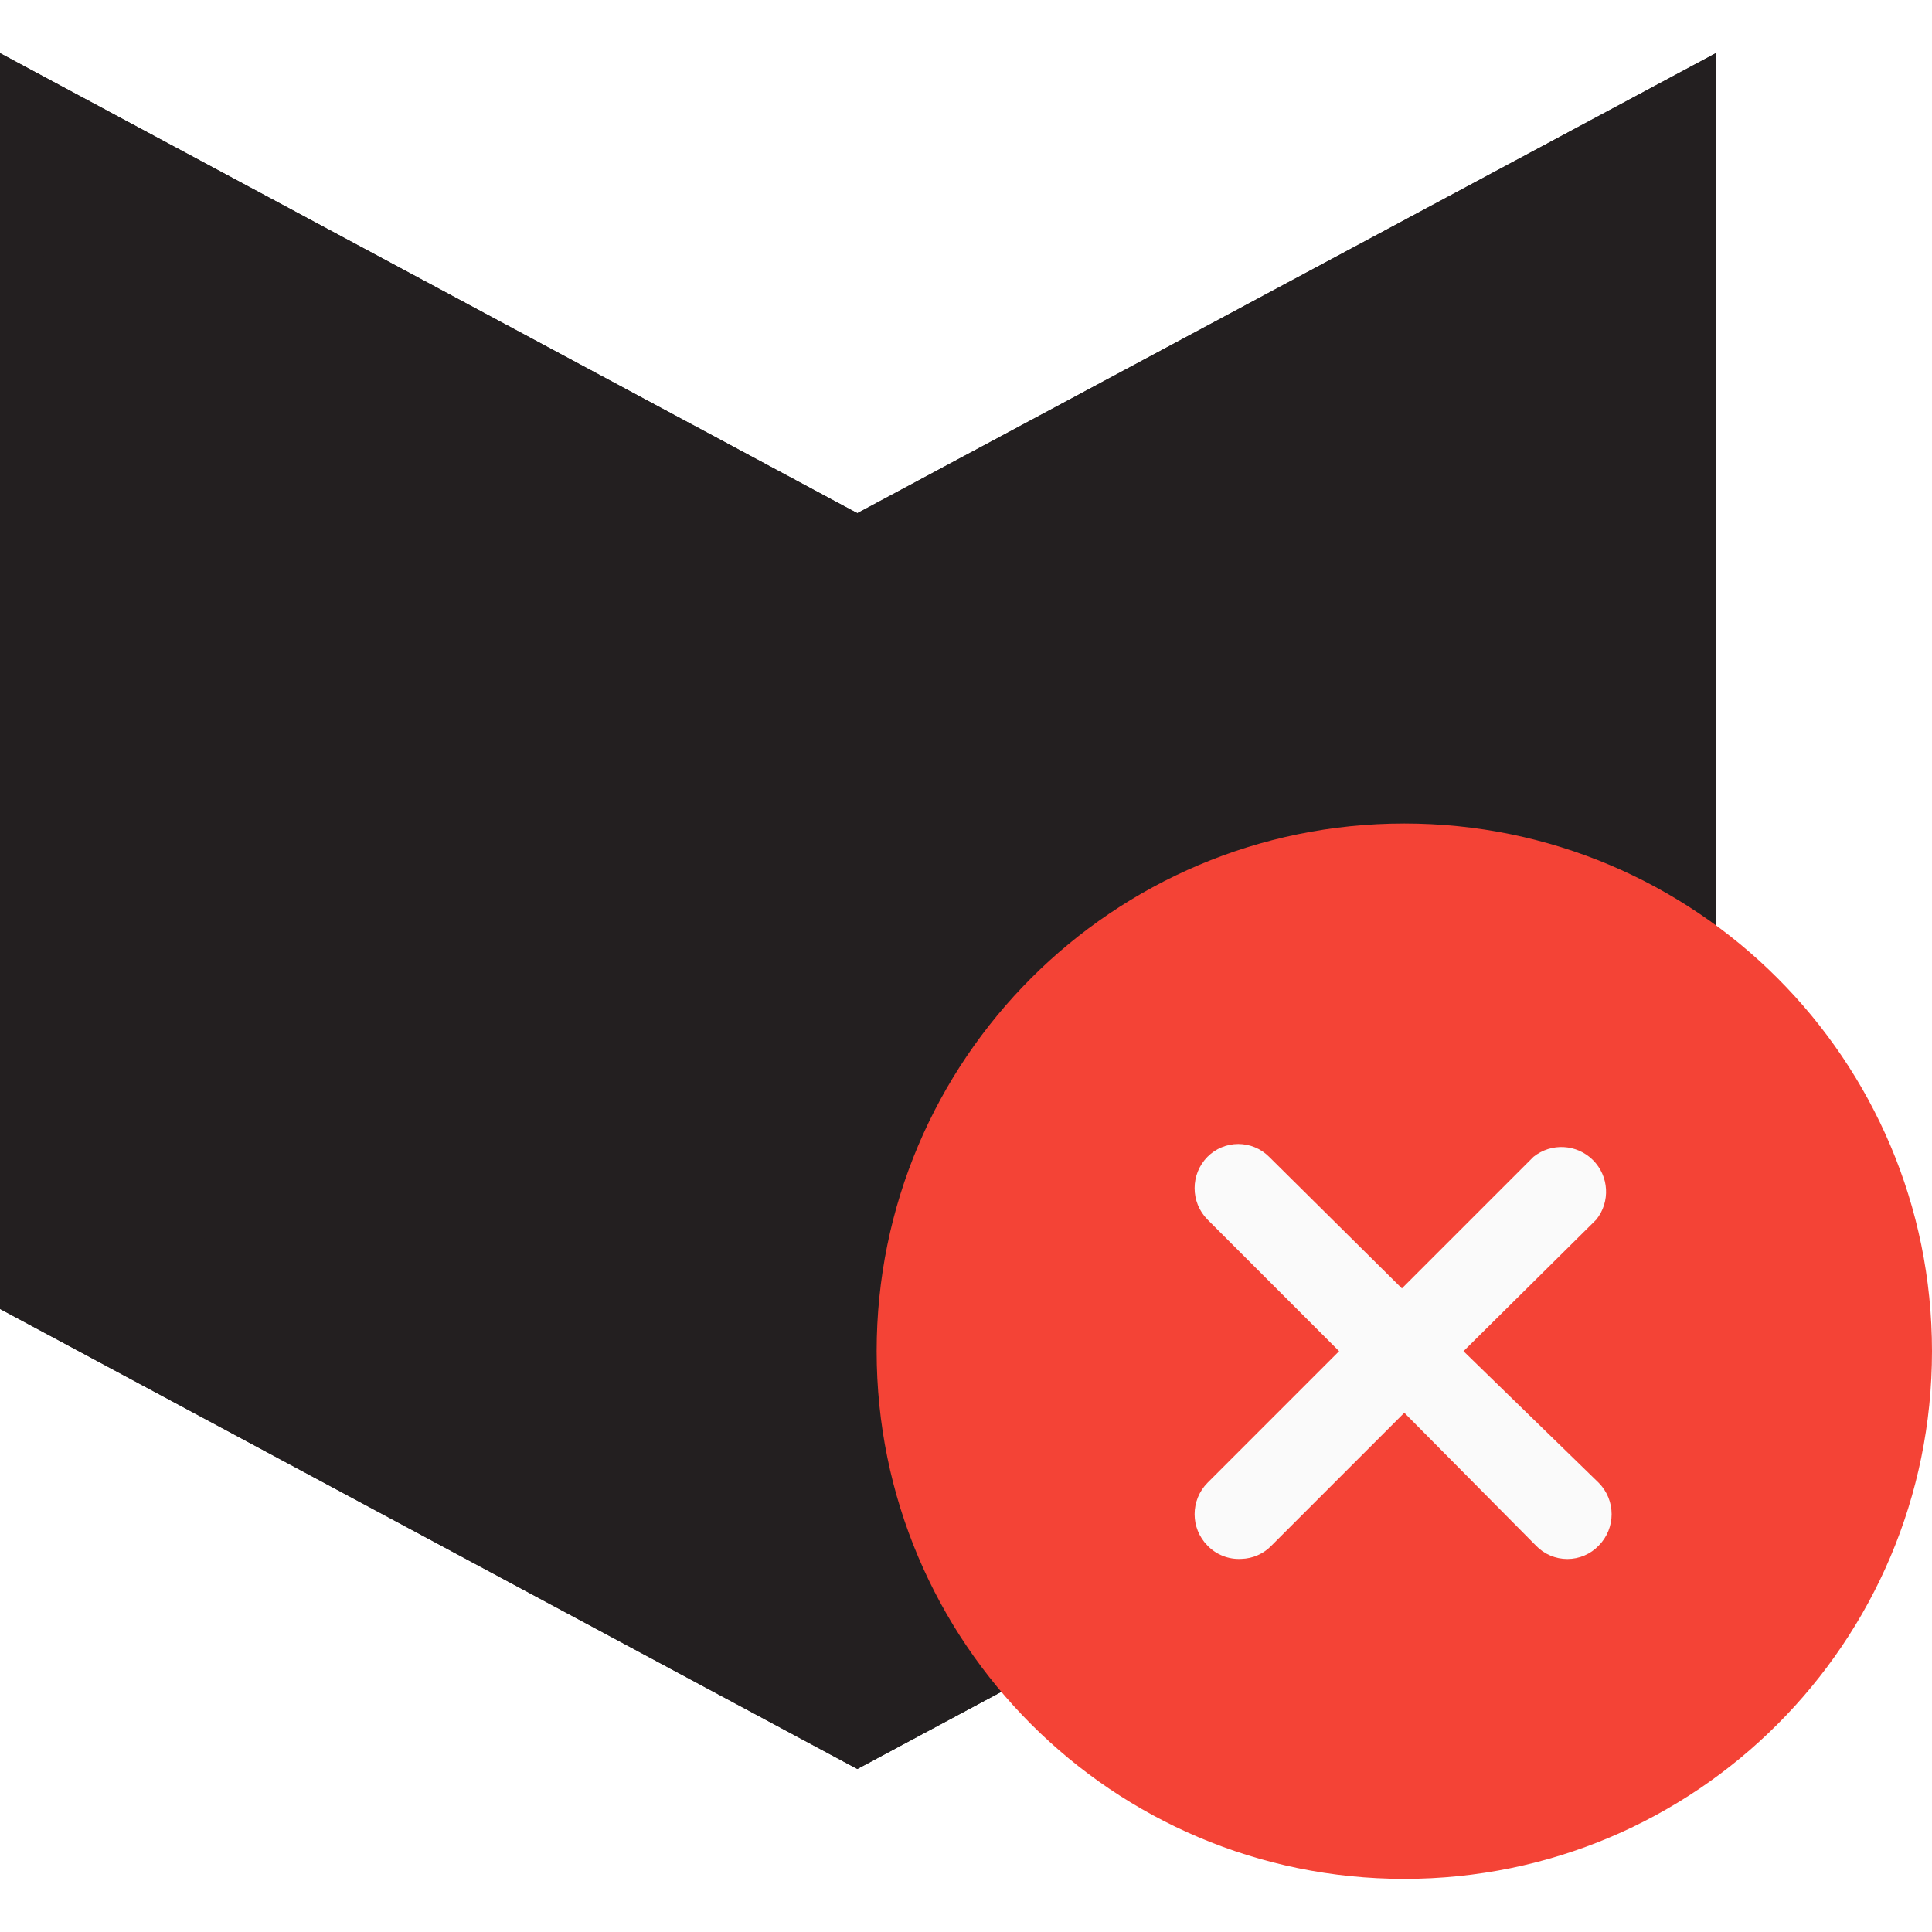
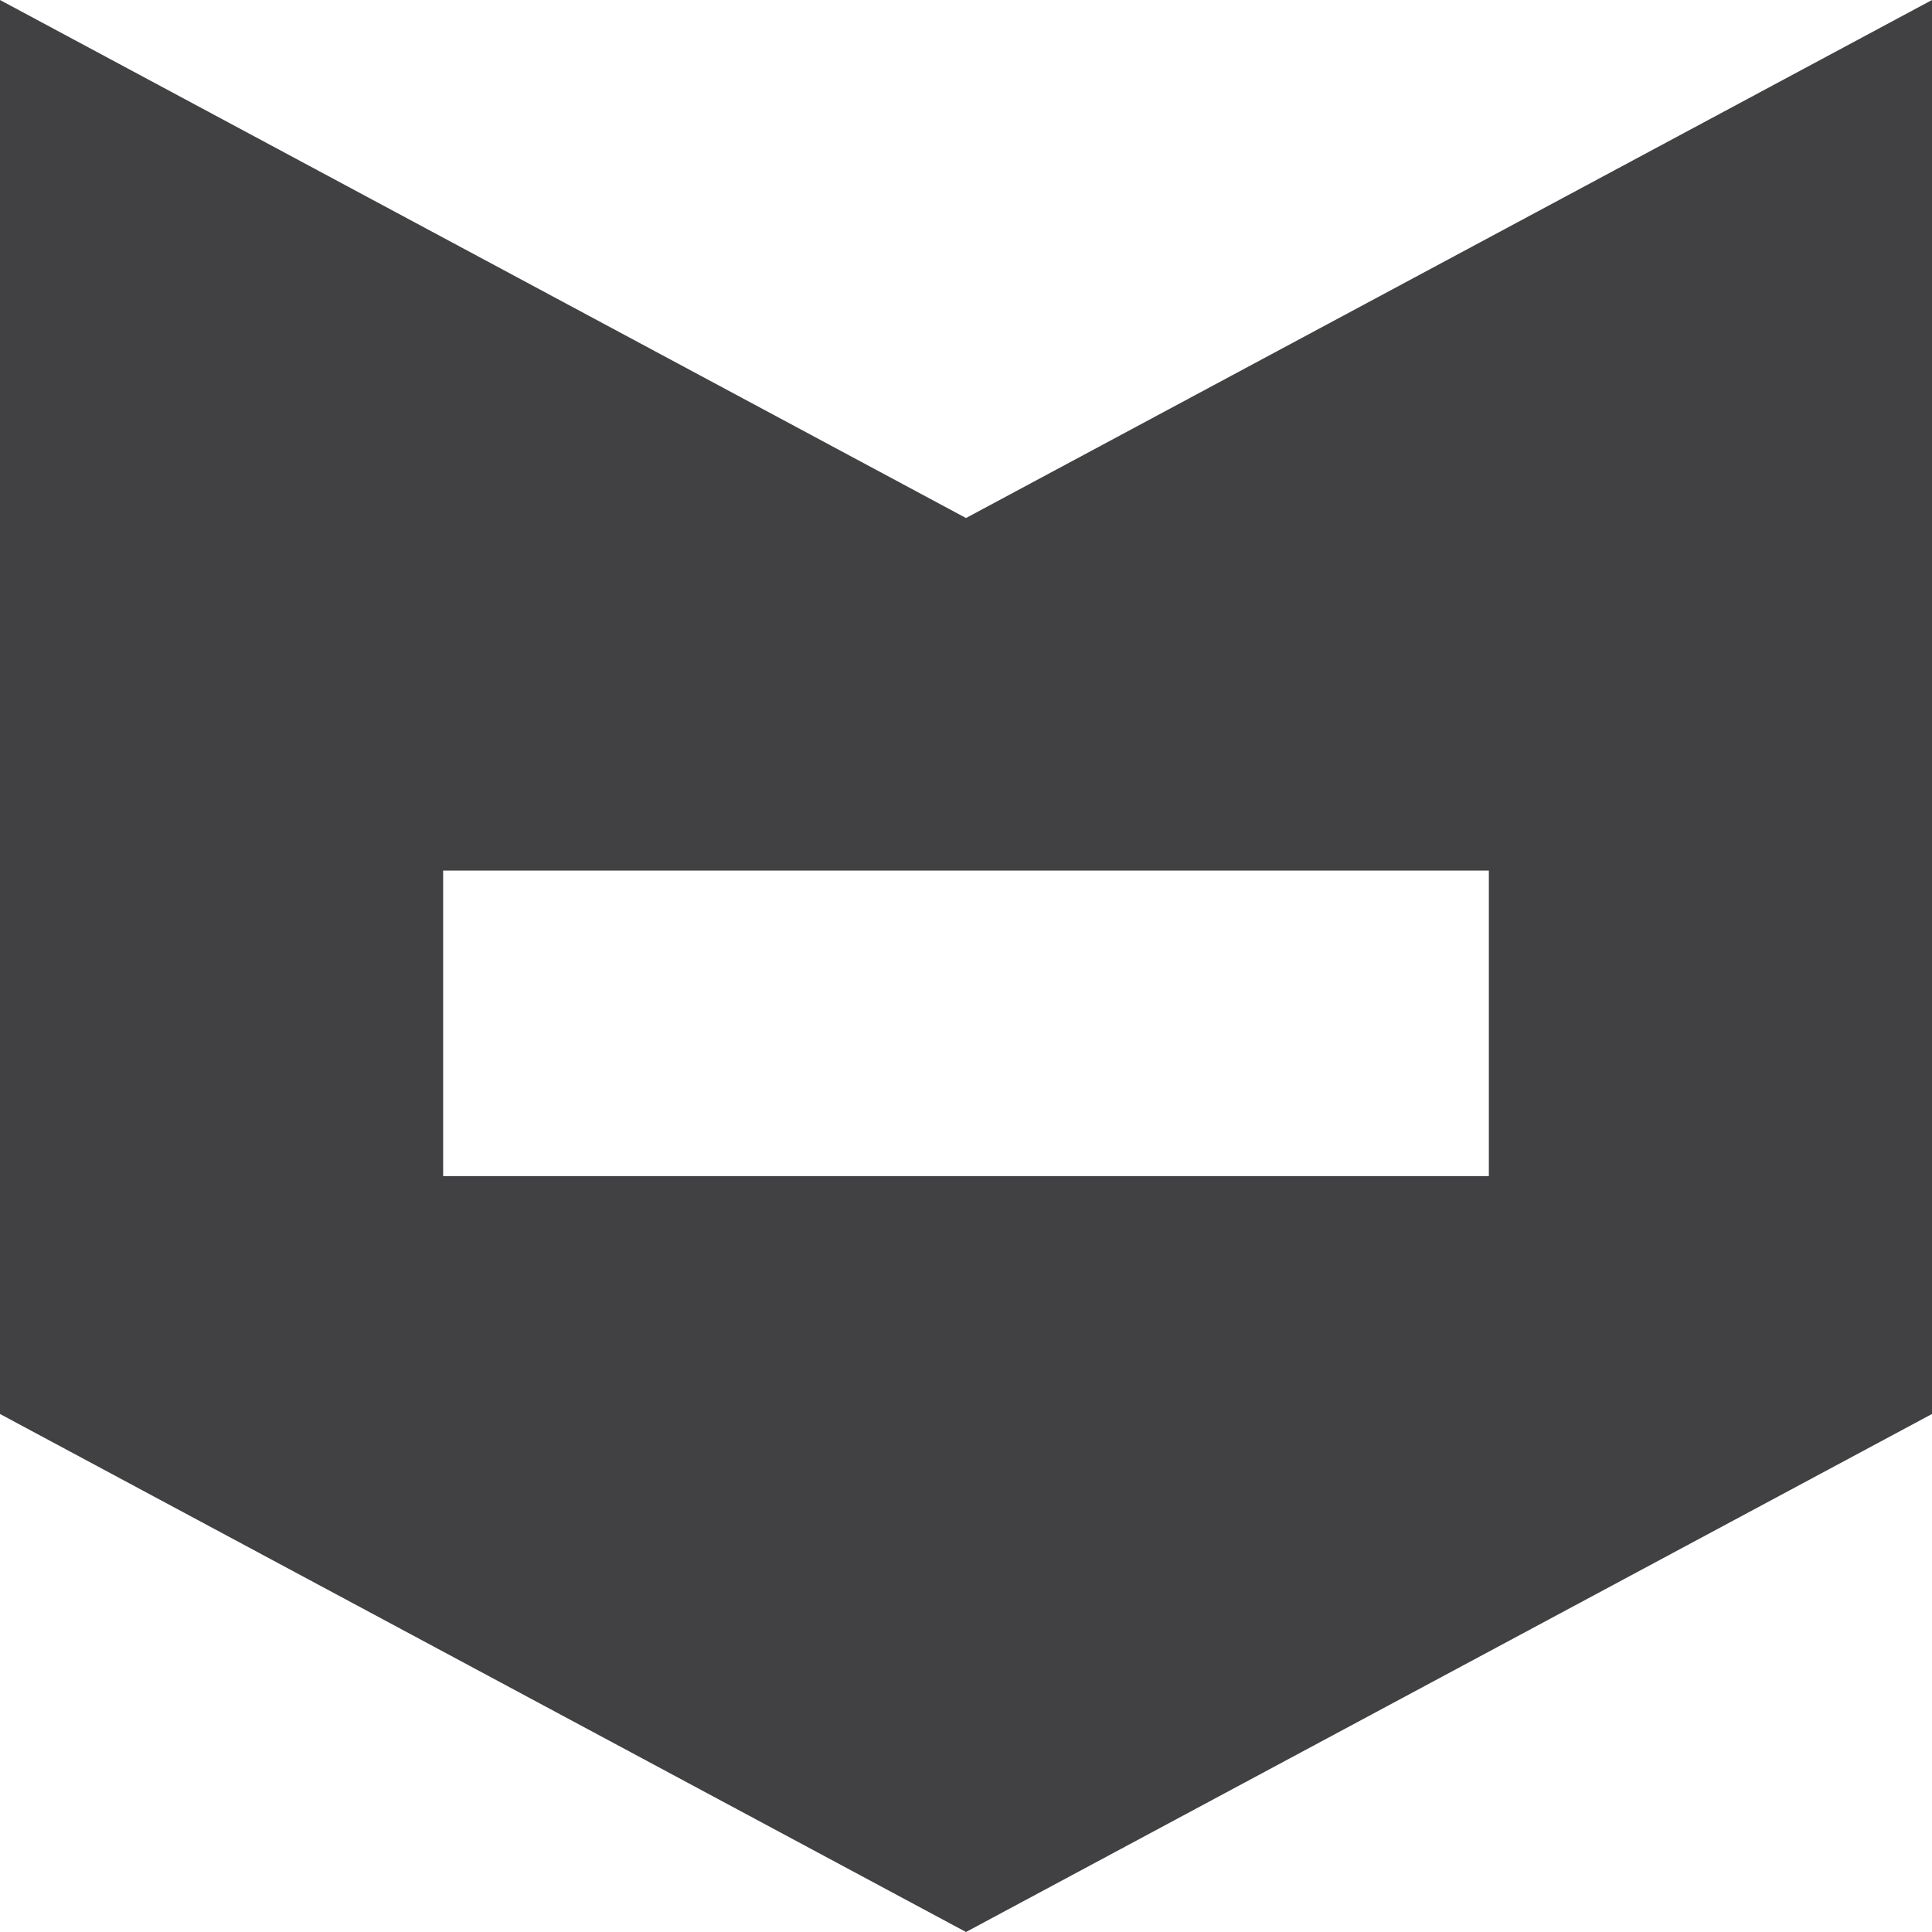
<svg xmlns="http://www.w3.org/2000/svg" id="Layer_1" data-name="Layer 1" viewBox="0 0 16 16">
  <defs>
-     <style>.cls-1{fill:#231f20;}.cls-2{fill:#f44336;}.cls-3{fill:#fafafa;}</style>
+     <style>.cls-1{fill:#414042;}</style>
  </defs>
-   <polyline class="cls-1" points="14.21 10.84 7.1 14.65 0 10.84 0 0.44 7.1 4.25 14.21 0.44 14.21 10.84" />
-   <polygon class="cls-1" points="0 1.93 0 0.44 7.1 4.25 14.21 0.44 14.21 1.93 7.1 5.74 0 1.93" />
-   <polygon class="cls-1" points="0 10.84 0 9.35 7.1 13.16 14.21 9.35 14.21 10.84 7.1 14.65 0 10.84" />
-   <path class="cls-2" d="M11.63,6.82A4.37,4.37,0,1,0,16,11.19,4.37,4.37,0,0,0,11.63,6.82Z" />
-   <path class="cls-3" d="M13.24,12.28a.37.37,0,0,1,0,.52.36.36,0,0,1-.52,0l-1.09-1.1-1.1,1.1a.36.36,0,0,1-.25.11A.36.36,0,0,1,10,12.8a.37.37,0,0,1,0-.52l1.09-1.09L10,10.1a.37.37,0,0,1,0-.52.36.36,0,0,1,.51,0l1.1,1.09,1.09-1.09a.37.37,0,0,1,.52.52l-1.1,1.09Z" />
+   <path class="cls-1" d="M8,4.29,0,0V11.71L8,16l8-4.29V0Zm4.33,5.45H3.67V7.21h8.66Z" />
</svg>
